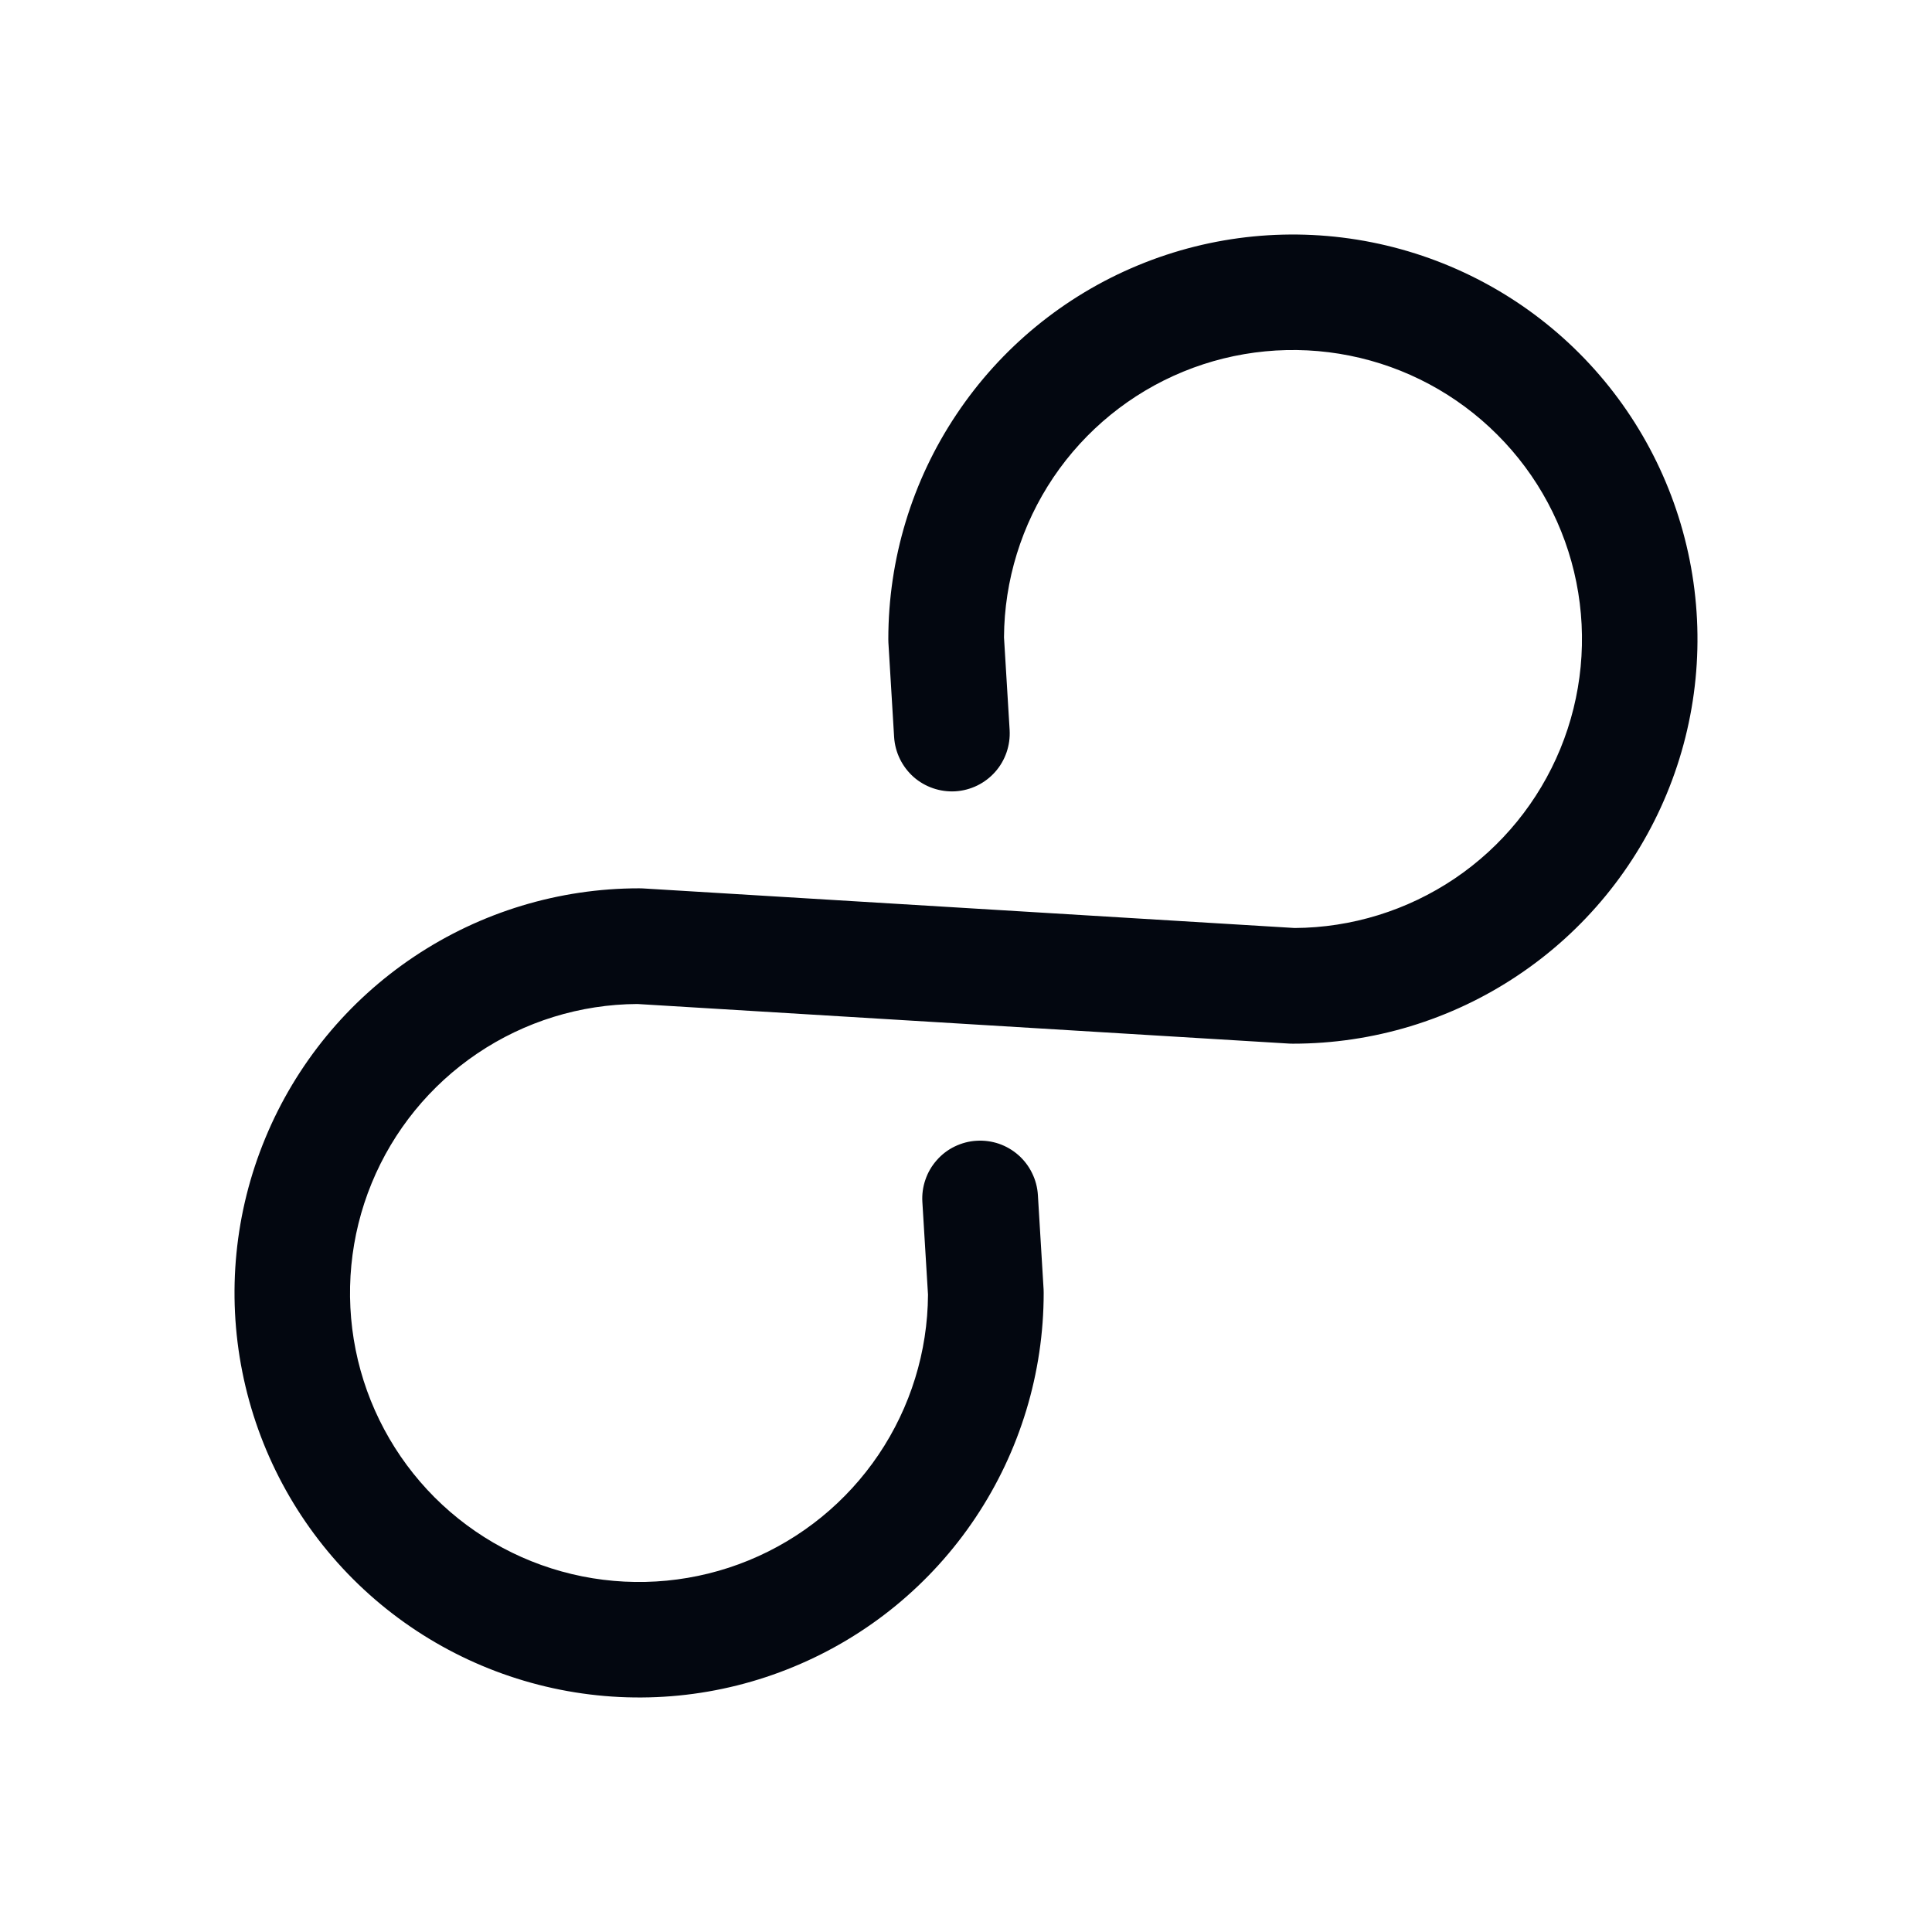
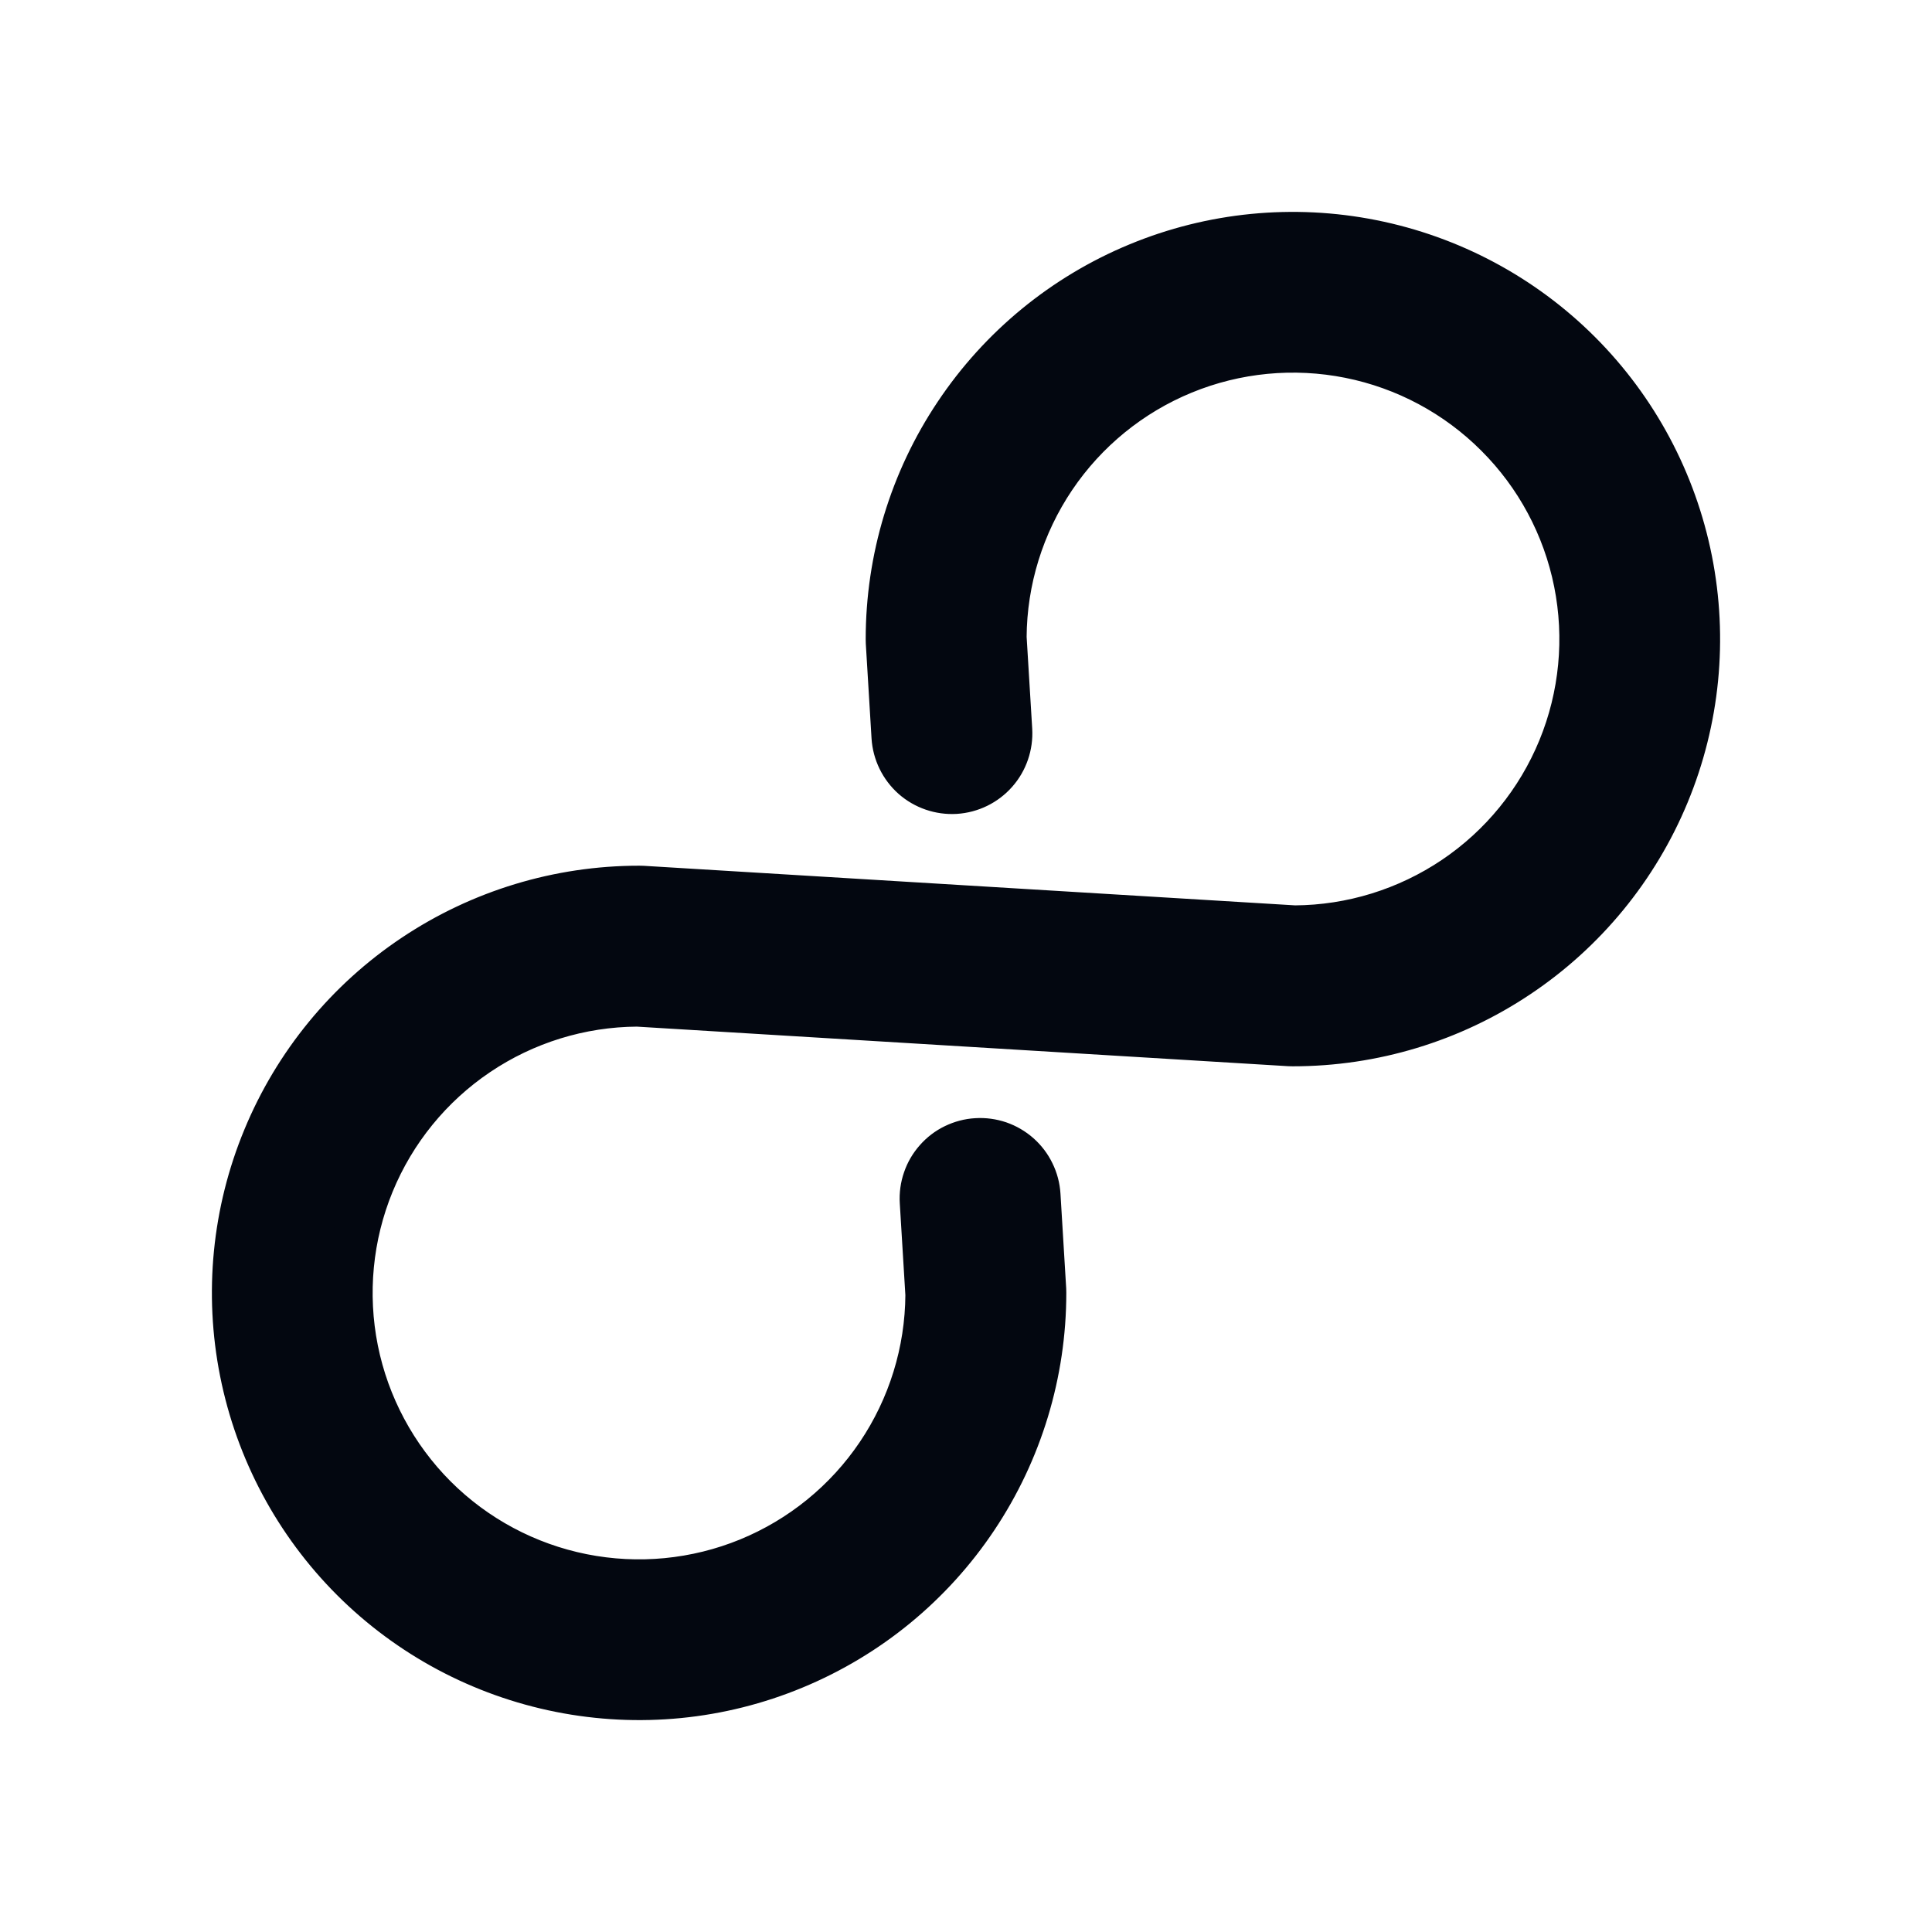
<svg xmlns="http://www.w3.org/2000/svg" width="24" height="24" viewBox="0 0 24 24" fill="none">
-   <path d="M19.615 4.385C20.318 5.088 20.796 5.984 20.99 6.959C21.184 7.934 21.085 8.944 20.704 9.863C20.324 10.781 19.68 11.566 18.853 12.118C18.027 12.671 17.055 12.965 16.061 12.965L16.018 12.964L7.917 12.472C7.208 12.476 6.517 12.69 5.93 13.086C5.343 13.482 4.886 14.043 4.617 14.698C4.348 15.353 4.279 16.073 4.418 16.768C4.557 17.462 4.899 18.1 5.399 18.601C5.9 19.102 6.538 19.443 7.232 19.582C7.927 19.721 8.647 19.652 9.302 19.383C9.957 19.114 10.518 18.657 10.914 18.07C11.31 17.483 11.524 16.791 11.528 16.083L11.458 14.932C11.452 14.838 11.465 14.743 11.496 14.654C11.526 14.565 11.574 14.483 11.637 14.412C11.699 14.341 11.775 14.283 11.86 14.242C11.945 14.201 12.037 14.176 12.131 14.171C12.226 14.165 12.32 14.178 12.409 14.208C12.498 14.239 12.581 14.287 12.652 14.35C12.722 14.412 12.78 14.488 12.821 14.573C12.863 14.658 12.887 14.75 12.893 14.844L12.964 16.018L12.965 16.061C12.965 17.055 12.67 18.027 12.118 18.853C11.566 19.68 10.781 20.324 9.862 20.704C8.944 21.085 7.934 21.184 6.959 20.99C5.984 20.796 5.088 20.318 4.385 19.615C3.682 18.912 3.204 18.016 3.01 17.041C2.816 16.067 2.915 15.056 3.296 14.138C3.676 13.219 4.32 12.434 5.147 11.882C5.973 11.33 6.945 11.035 7.939 11.035L7.982 11.036L16.083 11.528C16.791 11.524 17.482 11.31 18.07 10.914C18.657 10.518 19.114 9.957 19.383 9.302C19.652 8.647 19.721 7.927 19.582 7.233C19.443 6.538 19.101 5.9 18.6 5.4C18.1 4.899 17.462 4.557 16.767 4.418C16.073 4.279 15.353 4.348 14.698 4.617C14.043 4.886 13.482 5.343 13.086 5.93C12.69 6.518 12.476 7.209 12.472 7.917L12.542 9.068C12.553 9.258 12.489 9.446 12.363 9.588C12.237 9.731 12.059 9.818 11.868 9.83C11.678 9.841 11.491 9.777 11.348 9.651C11.206 9.524 11.119 9.347 11.107 9.156L11.036 7.982L11.035 7.939C11.035 6.945 11.329 5.973 11.882 5.147C12.434 4.32 13.219 3.676 14.137 3.296C15.056 2.915 16.066 2.816 17.041 3.01C18.016 3.204 18.912 3.682 19.615 4.385Z" fill="#030710" />
+   <path d="M19.615 4.385C20.318 5.088 20.796 5.984 20.99 6.959C21.184 7.934 21.085 8.944 20.704 9.863C20.324 10.781 19.68 11.566 18.853 12.118C18.027 12.671 17.055 12.965 16.061 12.965L16.018 12.964L7.917 12.472C7.208 12.476 6.517 12.69 5.93 13.086C5.343 13.482 4.886 14.043 4.617 14.698C4.348 15.353 4.279 16.073 4.418 16.768C4.557 17.462 4.899 18.1 5.399 18.601C5.9 19.102 6.538 19.443 7.232 19.582C7.927 19.721 8.647 19.652 9.302 19.383C9.957 19.114 10.518 18.657 10.914 18.07C11.31 17.483 11.524 16.791 11.528 16.083L11.458 14.932C11.452 14.838 11.465 14.743 11.496 14.654C11.526 14.565 11.574 14.483 11.637 14.412C11.699 14.341 11.775 14.283 11.86 14.242C11.945 14.201 12.037 14.176 12.131 14.171C12.226 14.165 12.32 14.178 12.409 14.208C12.498 14.239 12.581 14.287 12.652 14.35C12.722 14.412 12.78 14.488 12.821 14.573C12.863 14.658 12.887 14.75 12.893 14.844L12.964 16.018L12.965 16.061C12.965 17.055 12.67 18.027 12.118 18.853C11.566 19.68 10.781 20.324 9.862 20.704C8.944 21.085 7.934 21.184 6.959 20.99C5.984 20.796 5.088 20.318 4.385 19.615C3.682 18.912 3.204 18.016 3.01 17.041C2.816 16.067 2.915 15.056 3.296 14.138C3.676 13.219 4.32 12.434 5.147 11.882C5.973 11.33 6.945 11.035 7.939 11.035L7.982 11.036L16.083 11.528C16.791 11.524 17.482 11.31 18.07 10.914C18.657 10.518 19.114 9.957 19.383 9.302C19.652 8.647 19.721 7.927 19.582 7.233C19.443 6.538 19.101 5.9 18.6 5.4C18.1 4.899 17.462 4.557 16.767 4.418C16.073 4.279 15.353 4.348 14.698 4.617C14.043 4.886 13.482 5.343 13.086 5.93C12.69 6.518 12.476 7.209 12.472 7.917L12.542 9.068C12.553 9.258 12.489 9.446 12.363 9.588C12.237 9.731 12.059 9.818 11.868 9.83C11.678 9.841 11.491 9.777 11.348 9.651C11.206 9.524 11.119 9.347 11.107 9.156L11.036 7.982L11.035 7.939C11.035 6.945 11.329 5.973 11.882 5.147C12.434 4.32 13.219 3.676 14.137 3.296C15.056 2.915 16.066 2.816 17.041 3.01C18.016 3.204 18.912 3.682 19.615 4.385Z" fill="#030710" stroke="#030710" stroke-width="0.562" stroke-linejoin="round" />
</svg>
